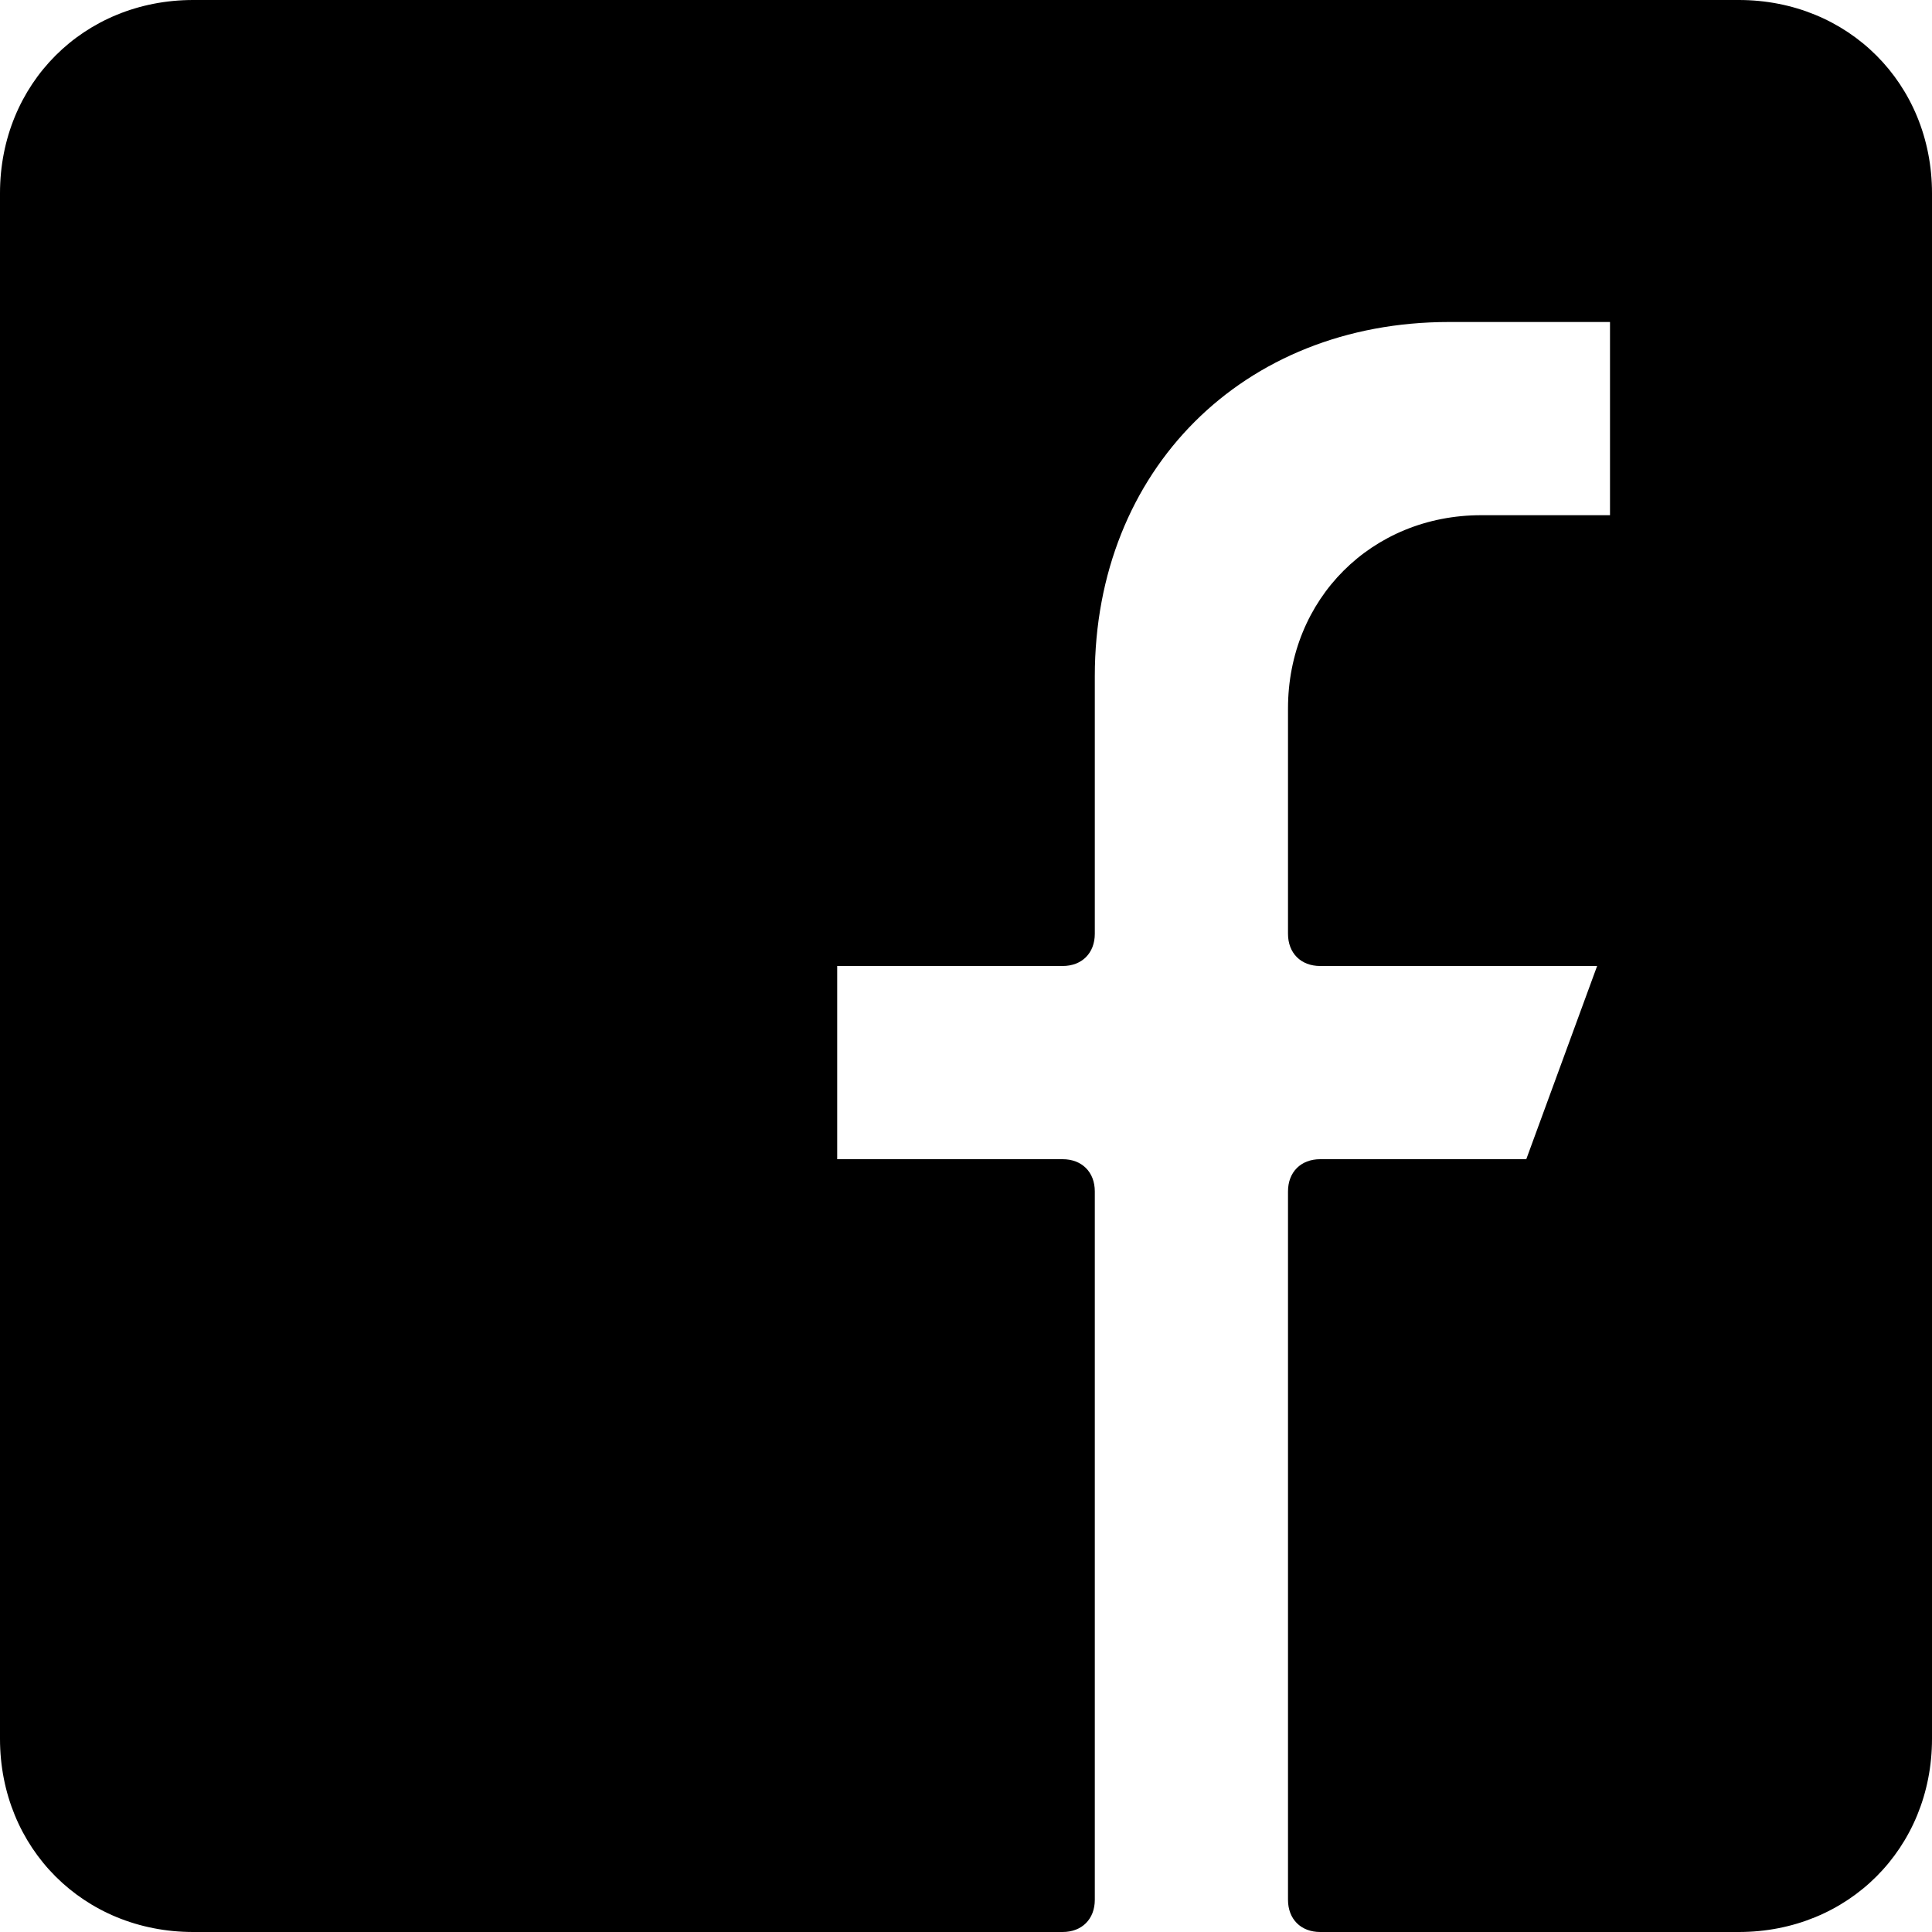
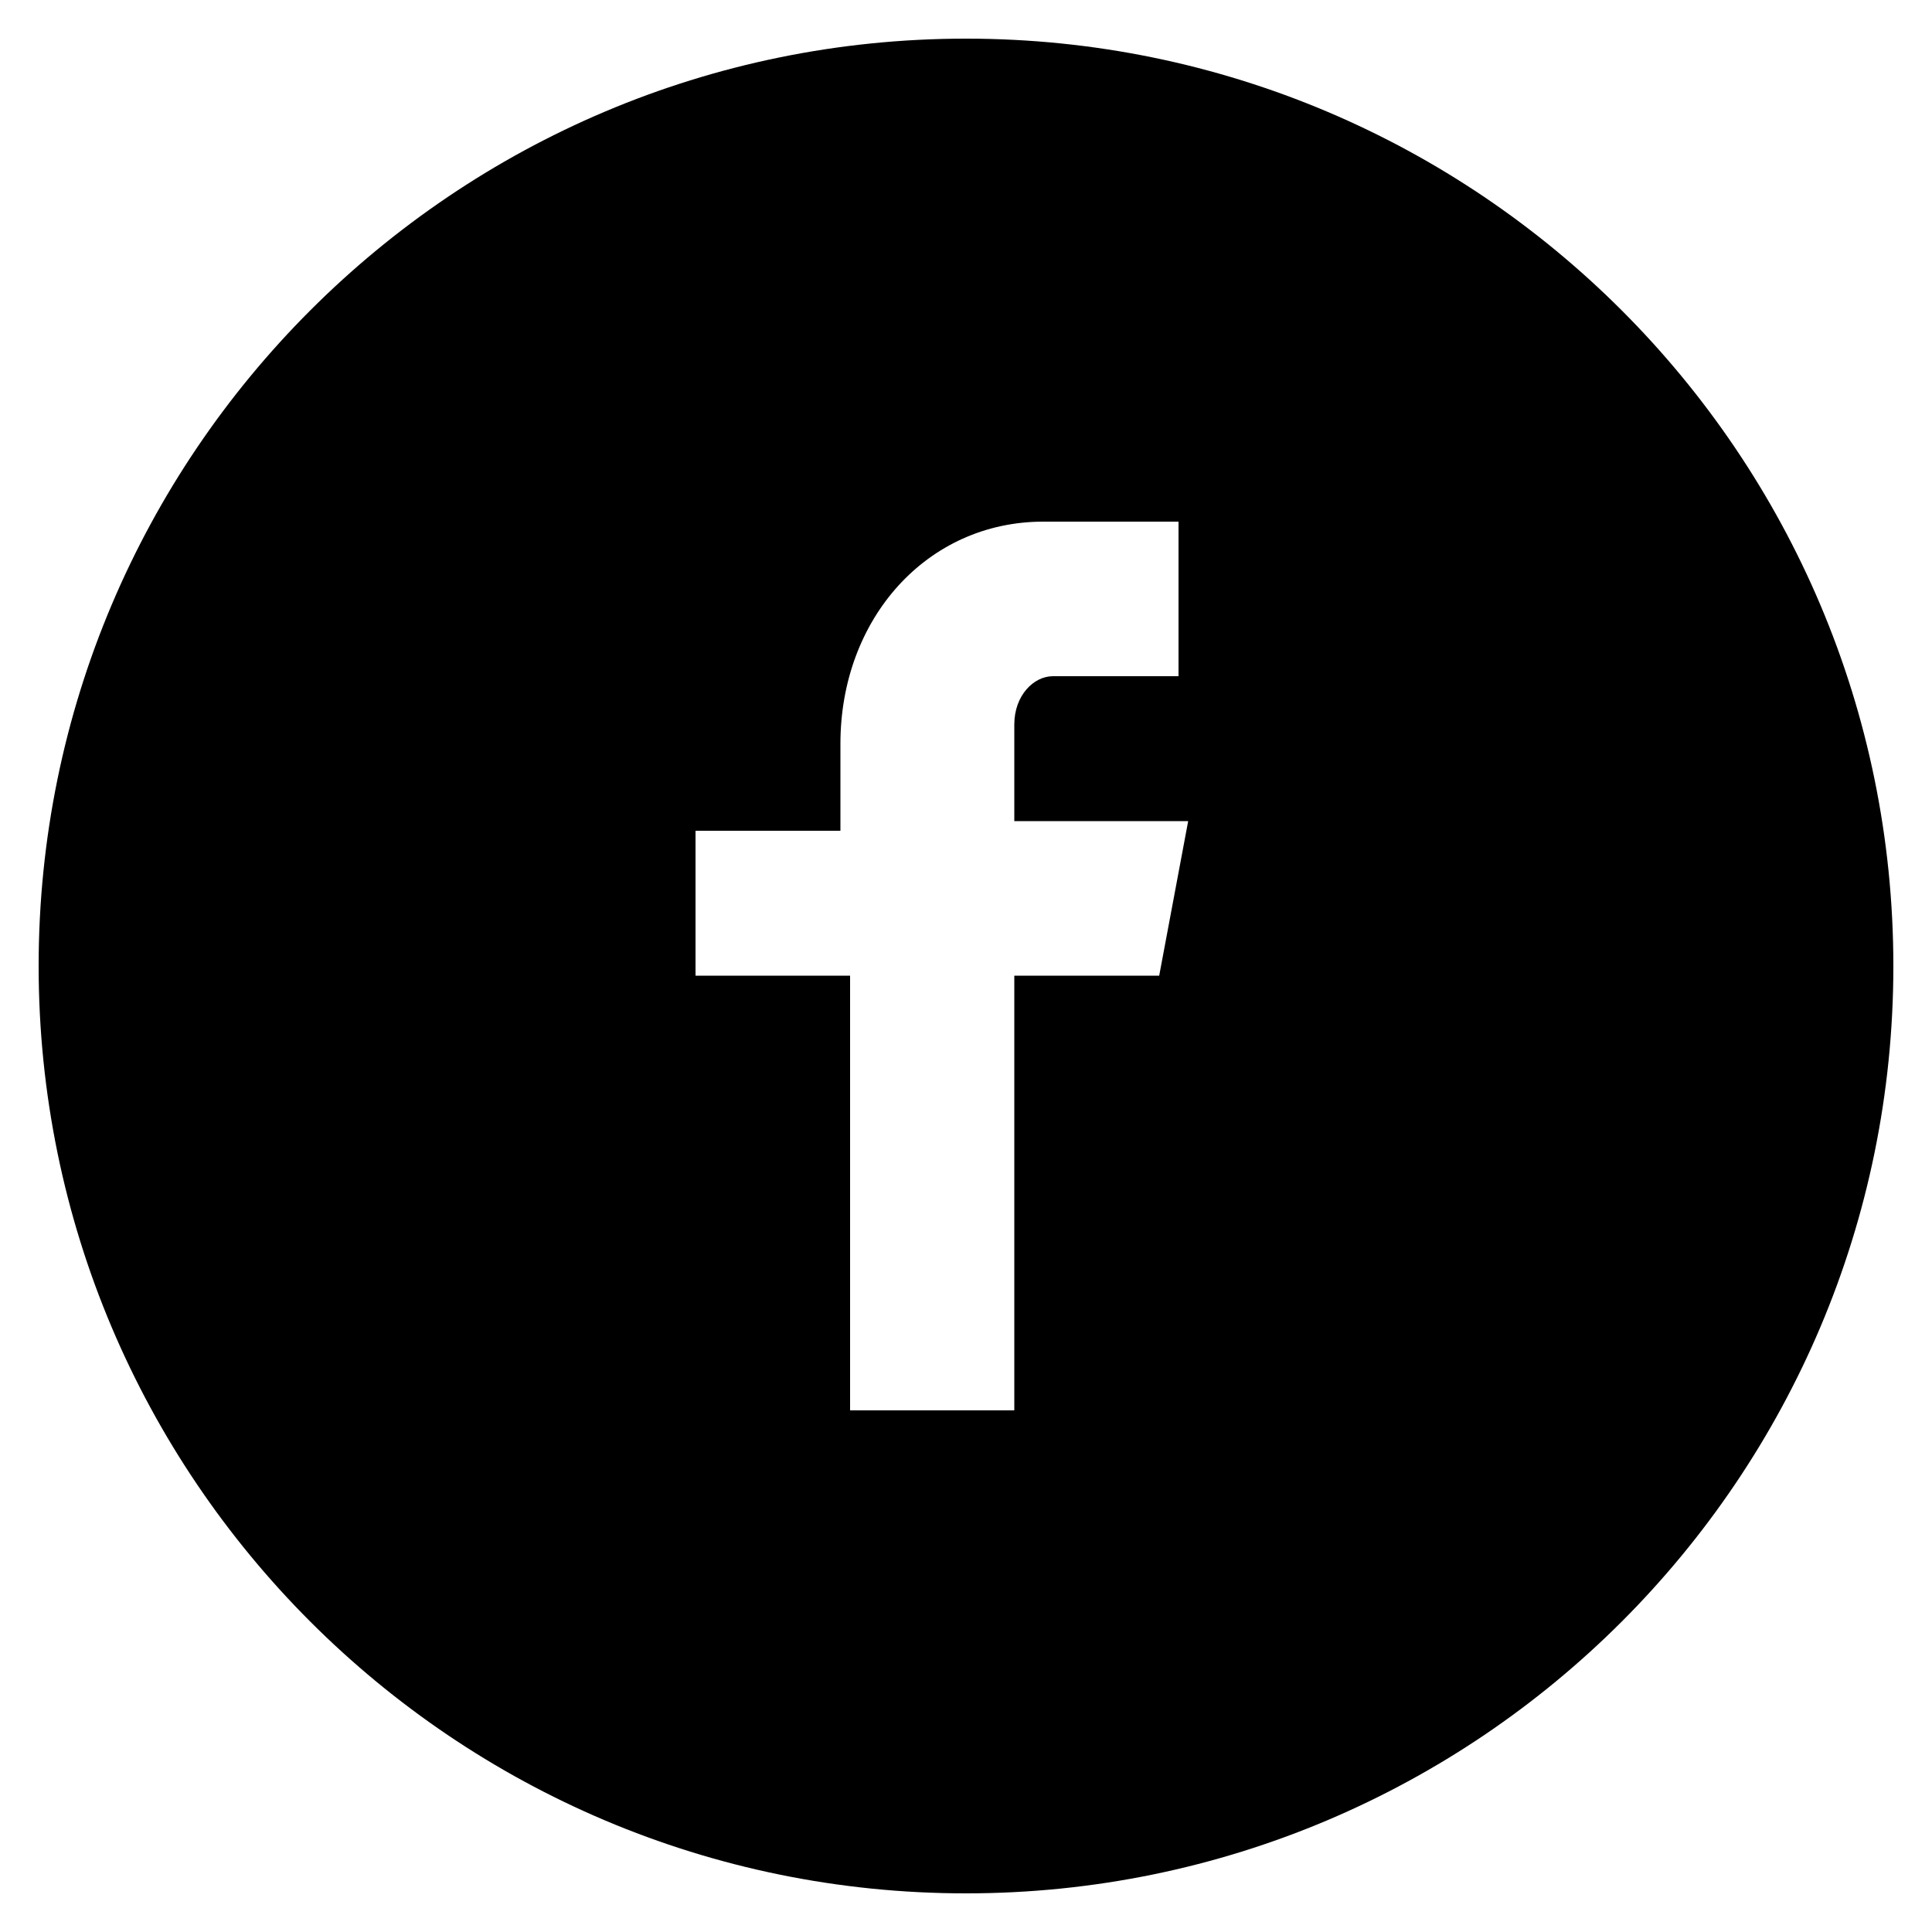
- <svg xmlns="http://www.w3.org/2000/svg" width="30px" height="30px" viewBox="0 0 30 30" version="1.1">
-   <defs />
-   <g id="Page-1" stroke="none" stroke-width="1" fill="none" fill-rule="evenodd">
-     <g id="facebook.1" fill-rule="nonzero" fill="#000000">
-       <path d="M27,0 L3,0 C1.3,0 0,1.3 0,3 L0,27 C0,28.7 1.3,30 3,30 L16.5,30 C16.8,30 17,29.8 17,29.5 L17,18.5 C17,18.2 16.8,18 16.5,18 L13,18 L13,15 L16.5,15 C16.8,15 17,14.8 17,14.5 L17,10.5 C17,7.3 19.3,5 22.5,5 L25,5 L25,8 L23,8 C21.3,8 20,9.3 20,11 L20,14.5 C20,14.8 20.2,15 20.5,15 L24.8,15 L23.7,18 L20.5,18 C20.2,18 20,18.2 20,18.5 L20,29.5 C20,29.8 20.2,30 20.5,30 L27,30 C28.7,30 30,28.7 30,27 L30,3 C30,1.3 28.7,0 27,0 Z" id="Shape" />
-     </g>
-   </g>
+ <svg xmlns="http://www.w3.org/2000/svg" version="1.1" id="Facebook_w_x2F__circle" x="0px" y="0px" viewBox="0 0 20 20" style="enable-background:new 0 0 20 20;" xml:space="preserve">
+   <path d="M10,0.4c-5.3,0-9.6,4.3-9.6,9.6s4.3,9.6,9.6,9.6s9.6-4.3,9.6-9.6S15.3,0.4,10,0.4z M12.3,7h-1.4c-0.2,0-0.4,0.2-0.4,0.5v1  h1.8L12,10.1h-1.5v4.5H8.8v-4.5H7.2V8.6h1.5V7.7c0-1.3,0.9-2.3,2.1-2.3h1.4V7z" />
</svg>
